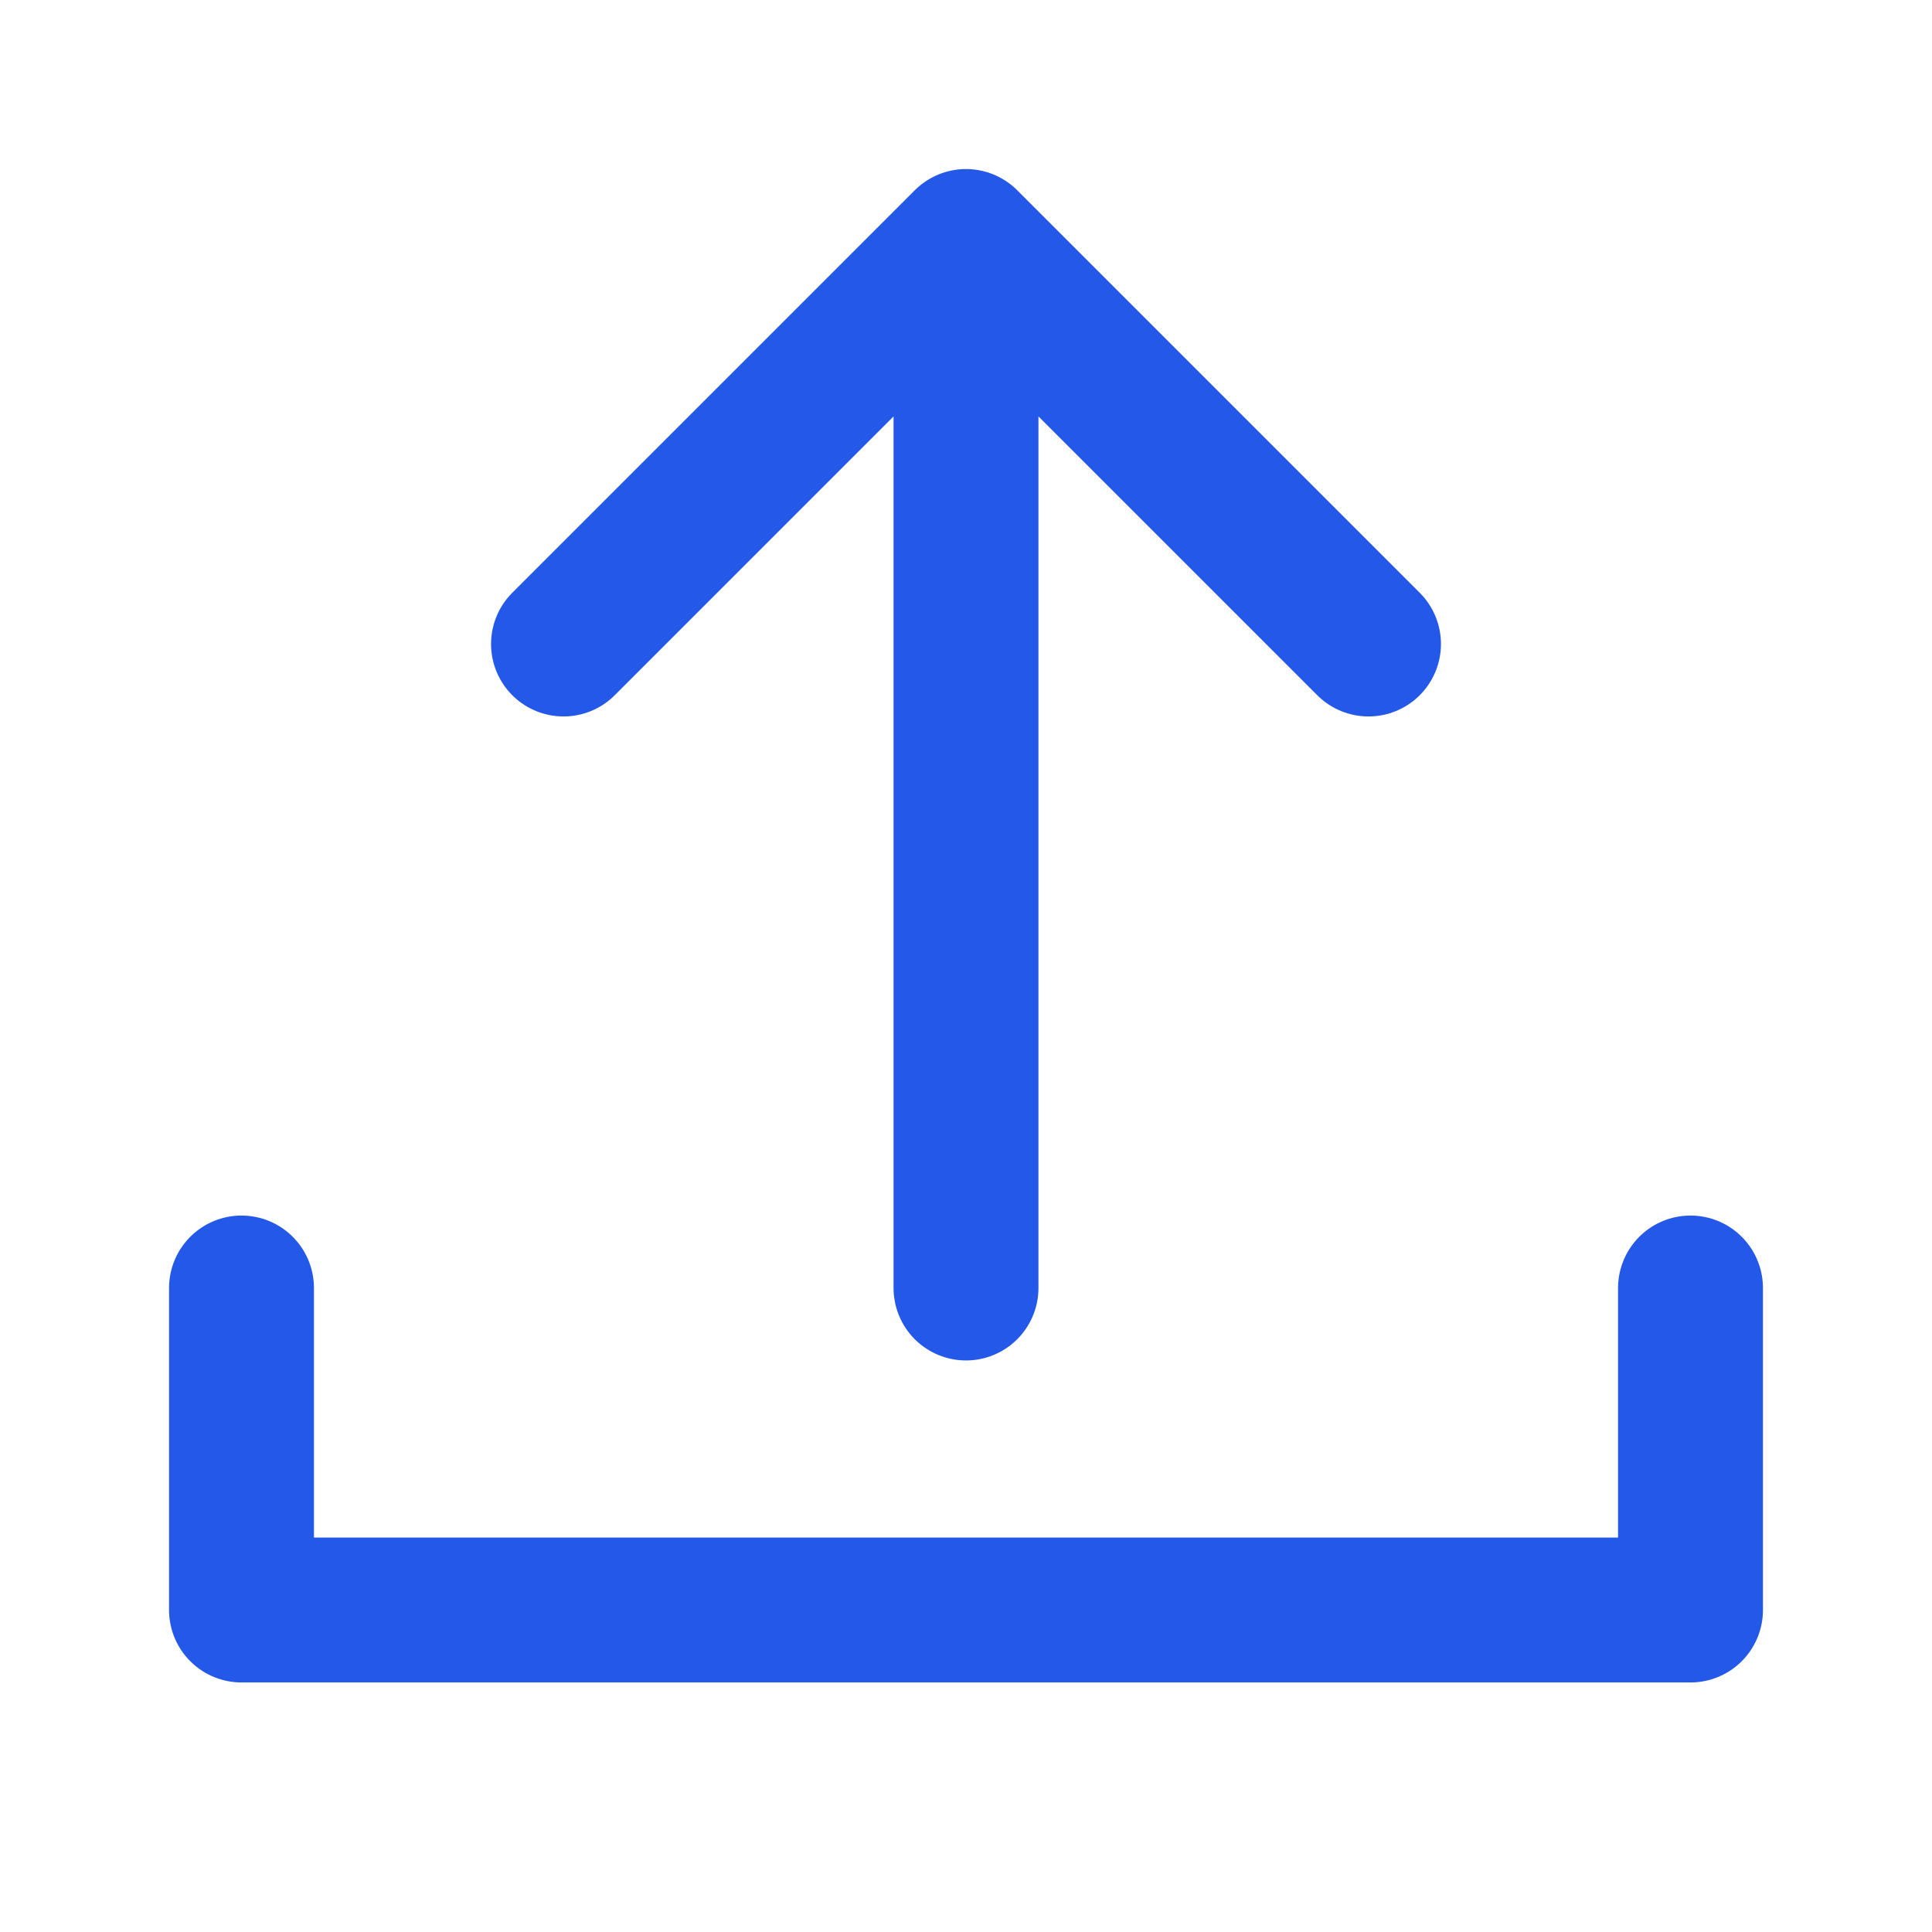
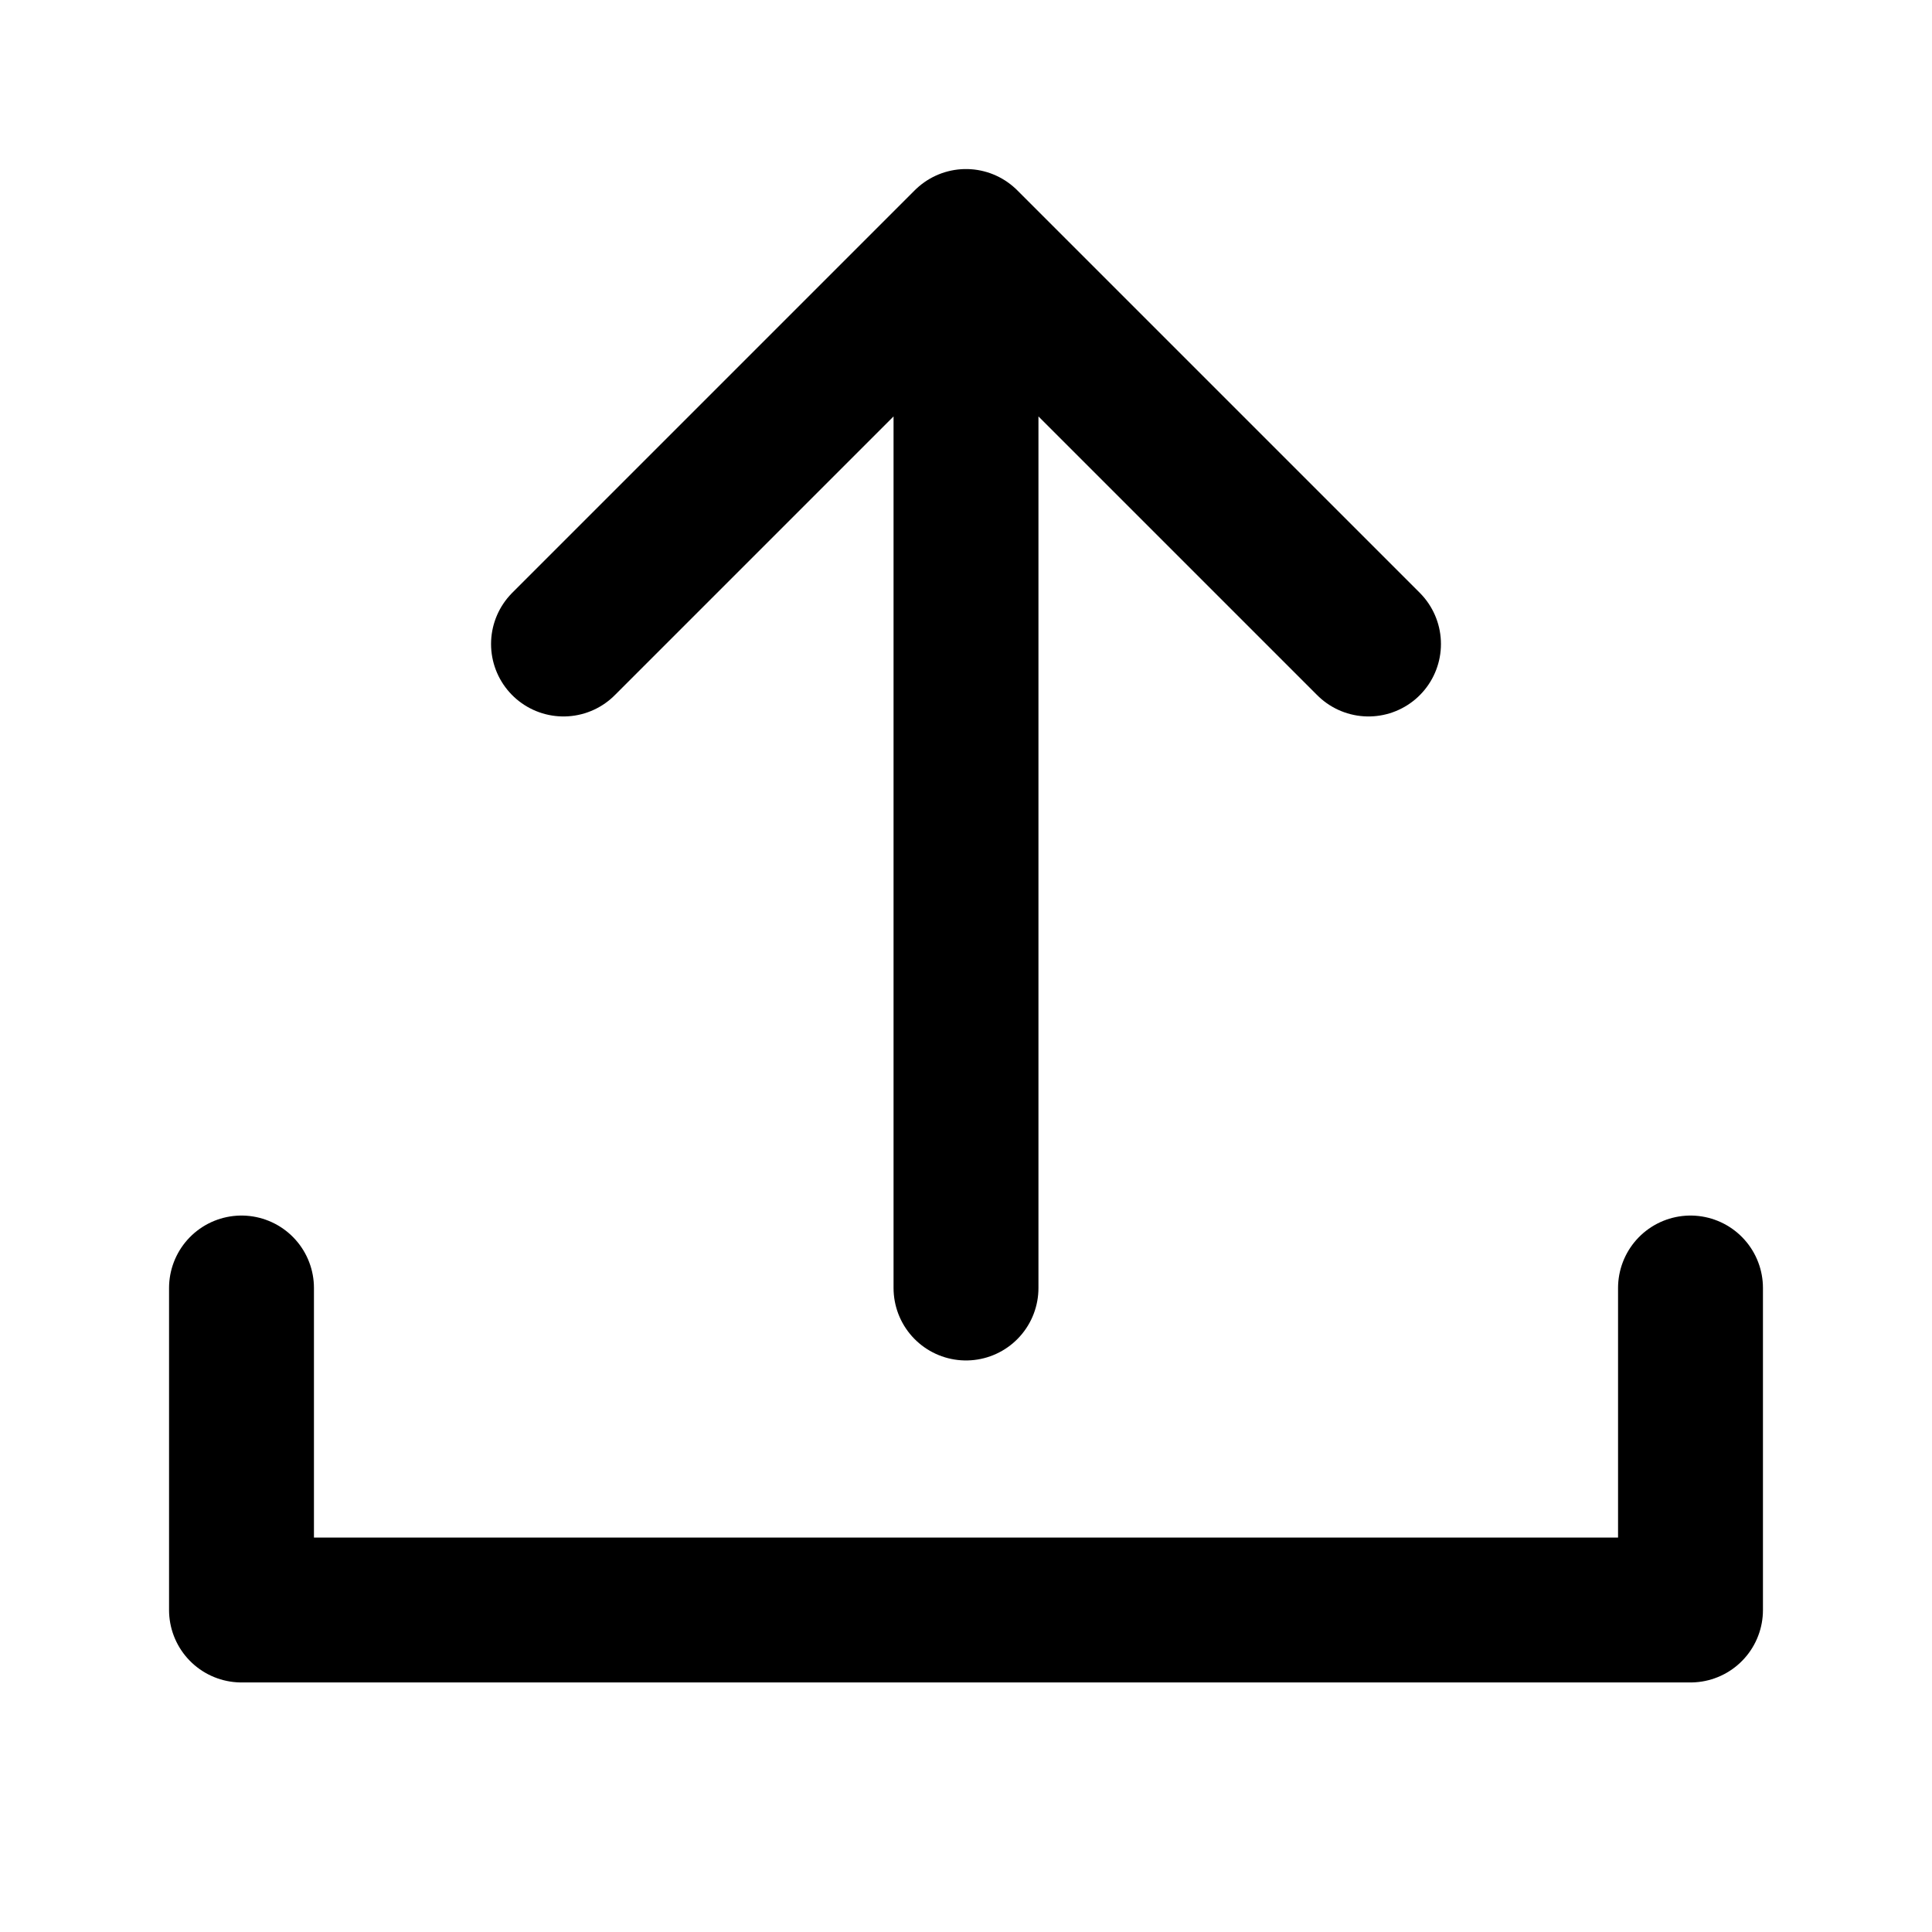
- <svg xmlns="http://www.w3.org/2000/svg" width="48" height="48" viewBox="0 0 24 24" fill="none" stroke="currentColor" stroke-width="1.8" stroke-linecap="round" stroke-linejoin="round" class="shift-icon " aria-hidden="true" style="color:#2458e8">
+ <svg width="24" height="24" viewBox="0 0 24 24" fill="none" stroke="currentColor" stroke-width="1.8" stroke-linecap="round" stroke-linejoin="round" class="shift-icon " aria-hidden="true">
  <path d="M3 16v4h18v-4" />
  <path d="M12 16V3m-5 5 5-5 5 5" />
</svg>
